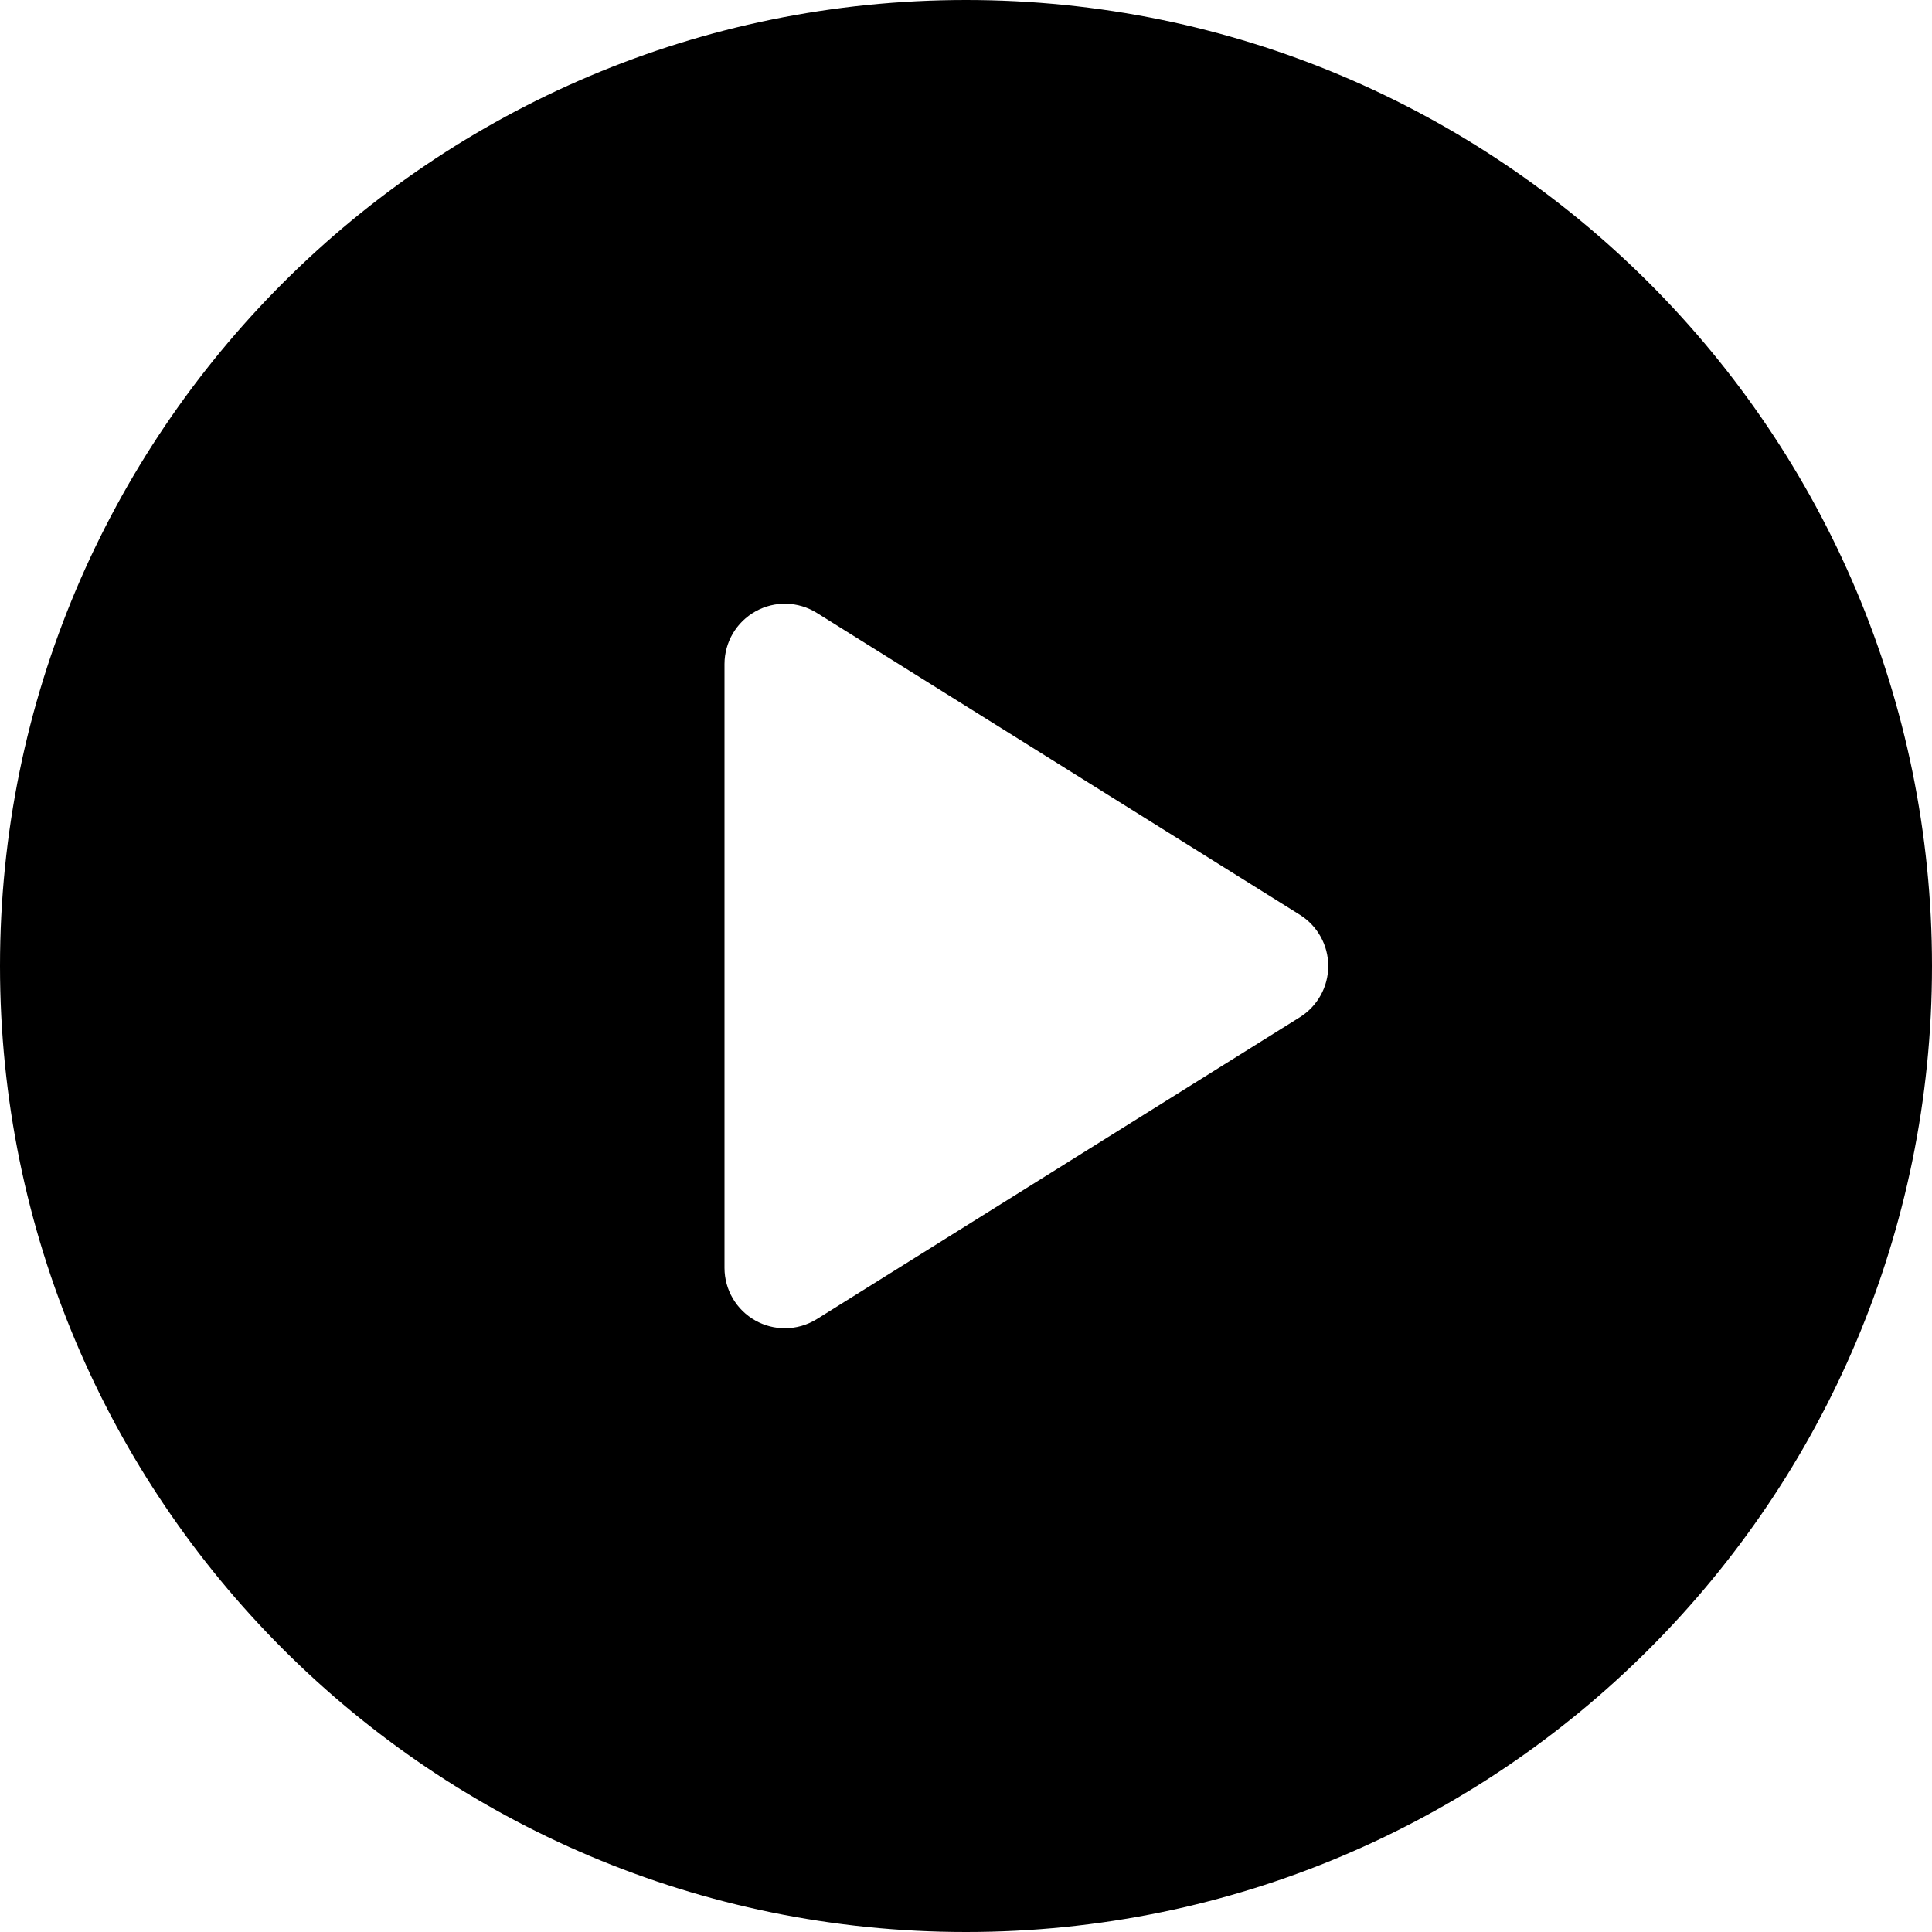
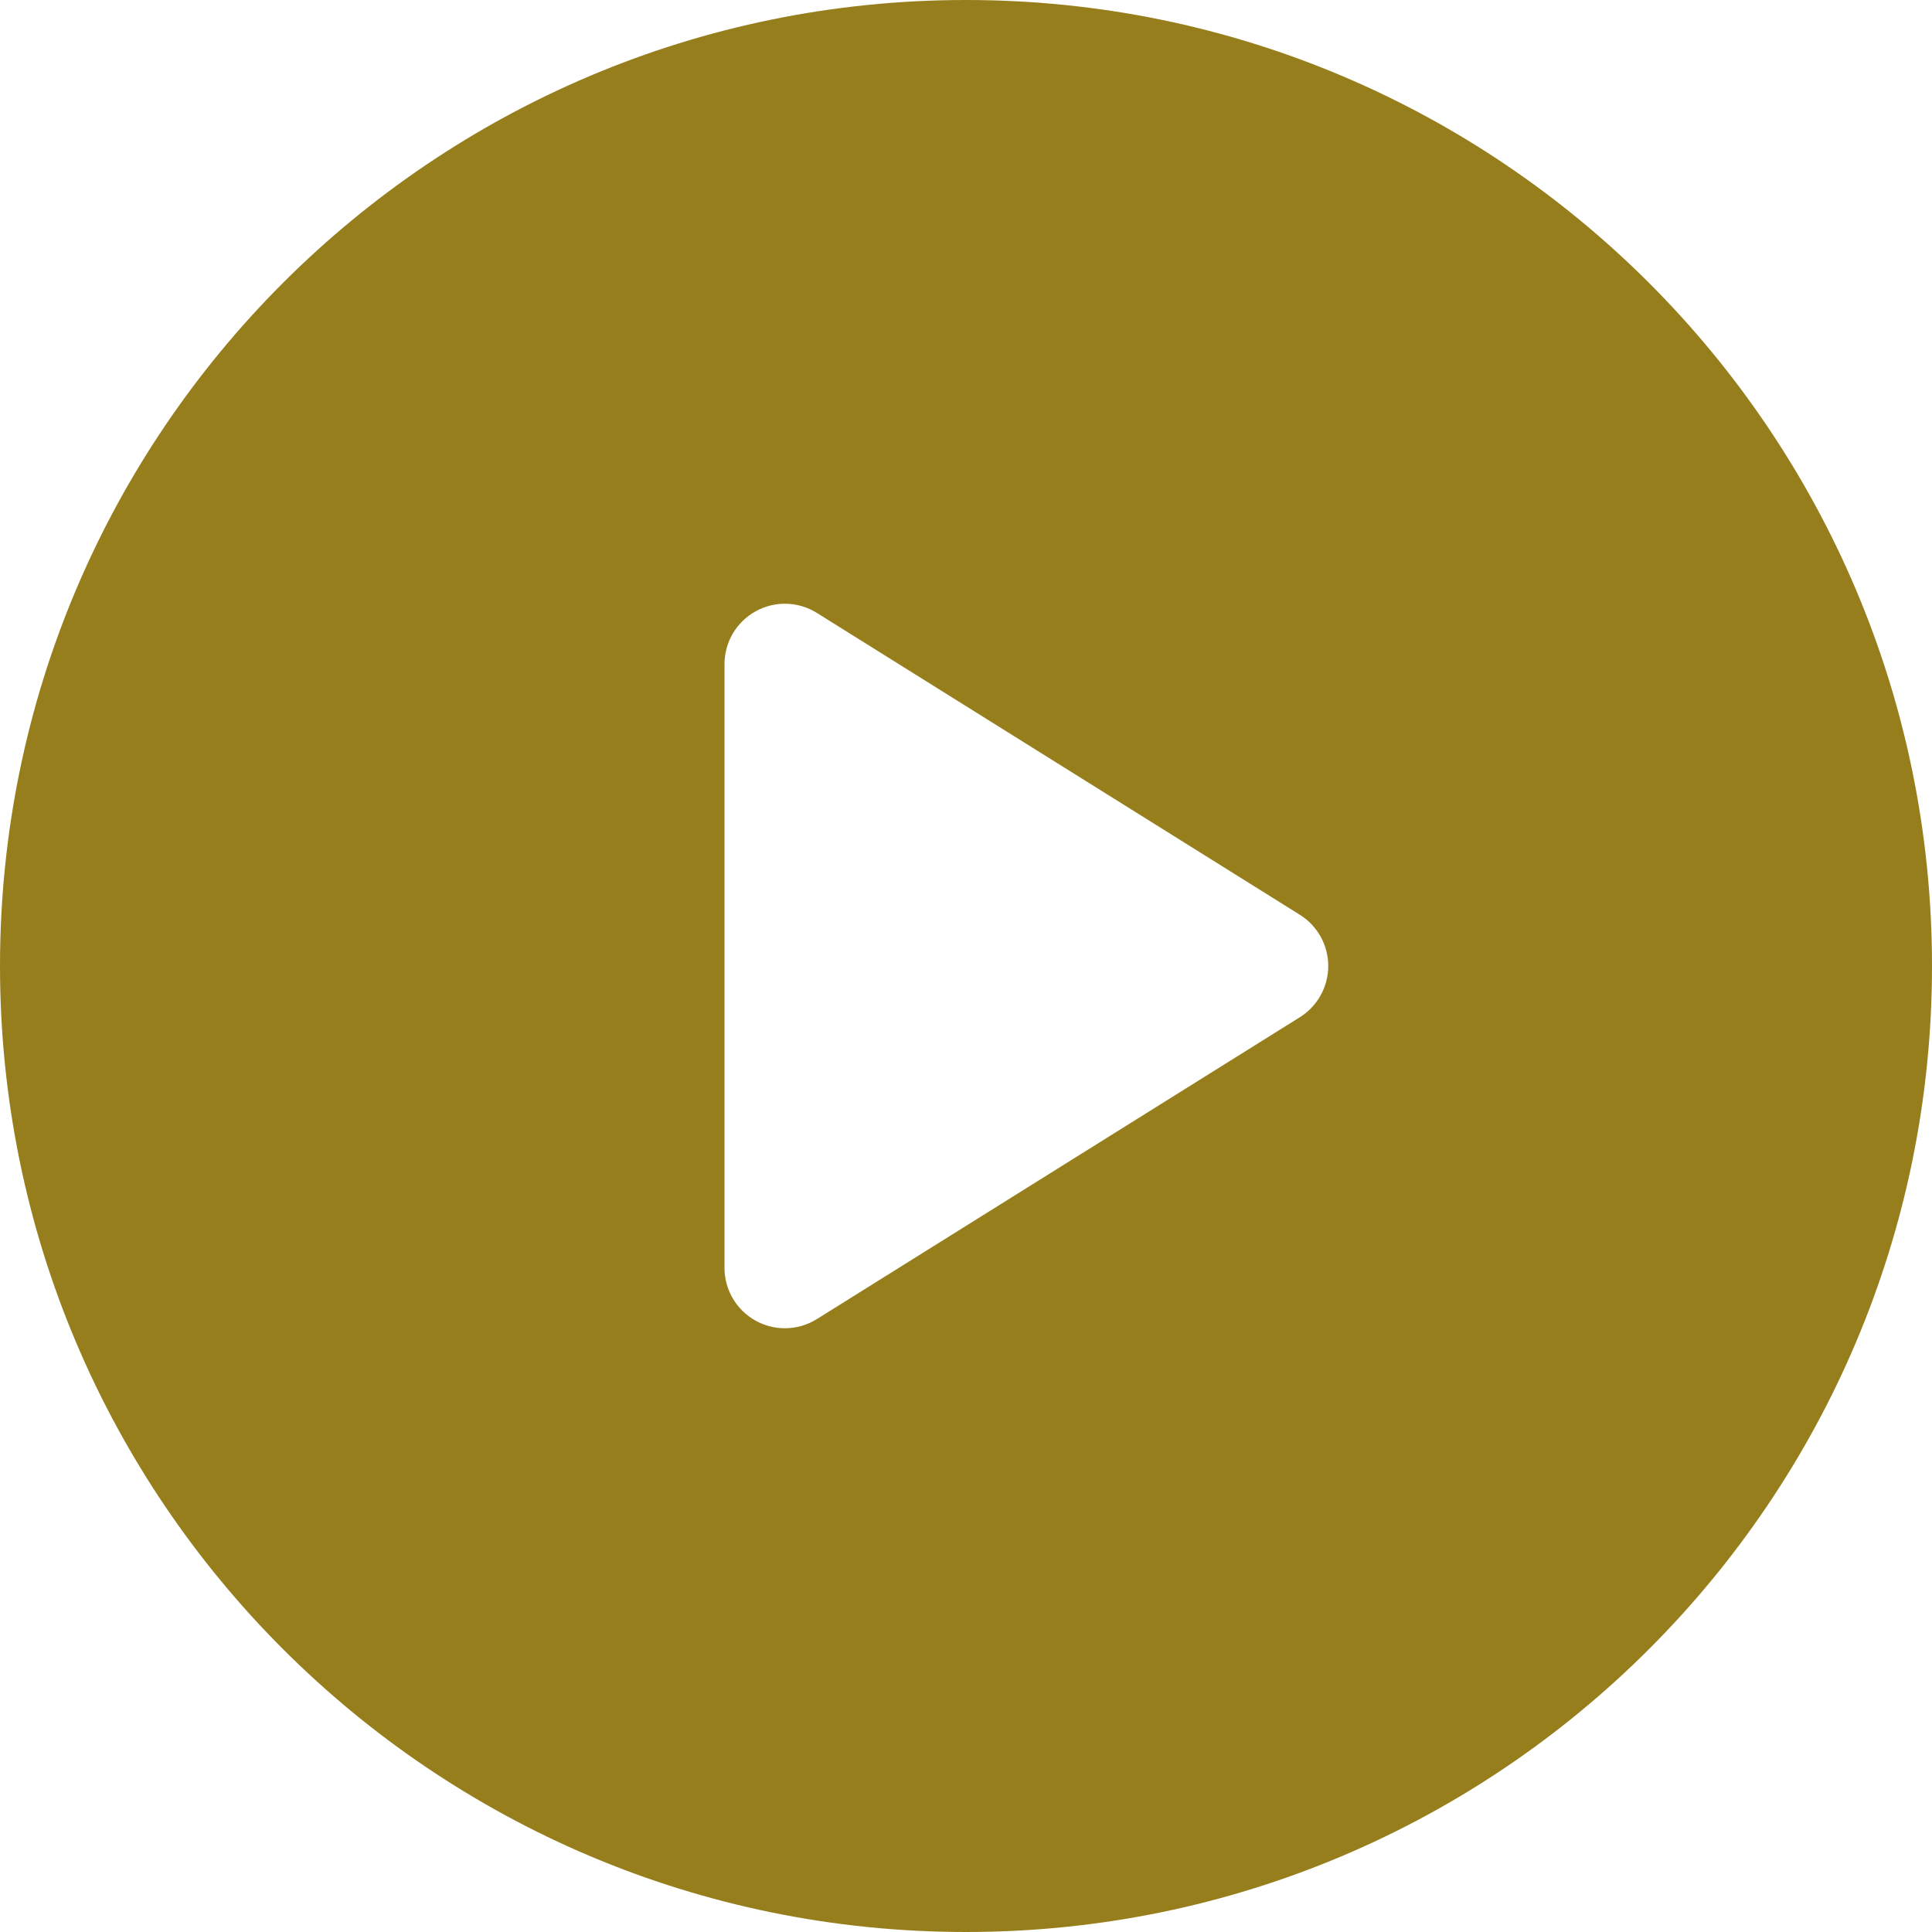
<svg xmlns="http://www.w3.org/2000/svg" fill="#000000" height="800px" width="800px" version="1.1" id="Capa_1" viewBox="0 0 512 512" xml:space="preserve">
+   <style>
+ 	path {
+ 		fill: #977e1c;
+ 	}
+ </style>
  <path d="M256,0C114.617,0,0,114.615,0,256s114.617,256,256,256s256-114.615,256-256S397.383,0,256,0z M344.48,269.57l-128,80  c-2.59,1.617-5.535,2.43-8.48,2.43c-2.668,0-5.34-0.664-7.758-2.008C195.156,347.172,192,341.82,192,336V176  c0-5.82,3.156-11.172,8.242-13.992c5.086-2.836,11.305-2.664,16.238,0.422l128,80c4.676,2.93,7.52,8.055,7.52,13.57  S349.156,266.641,344.48,269.57z" />
</svg>
